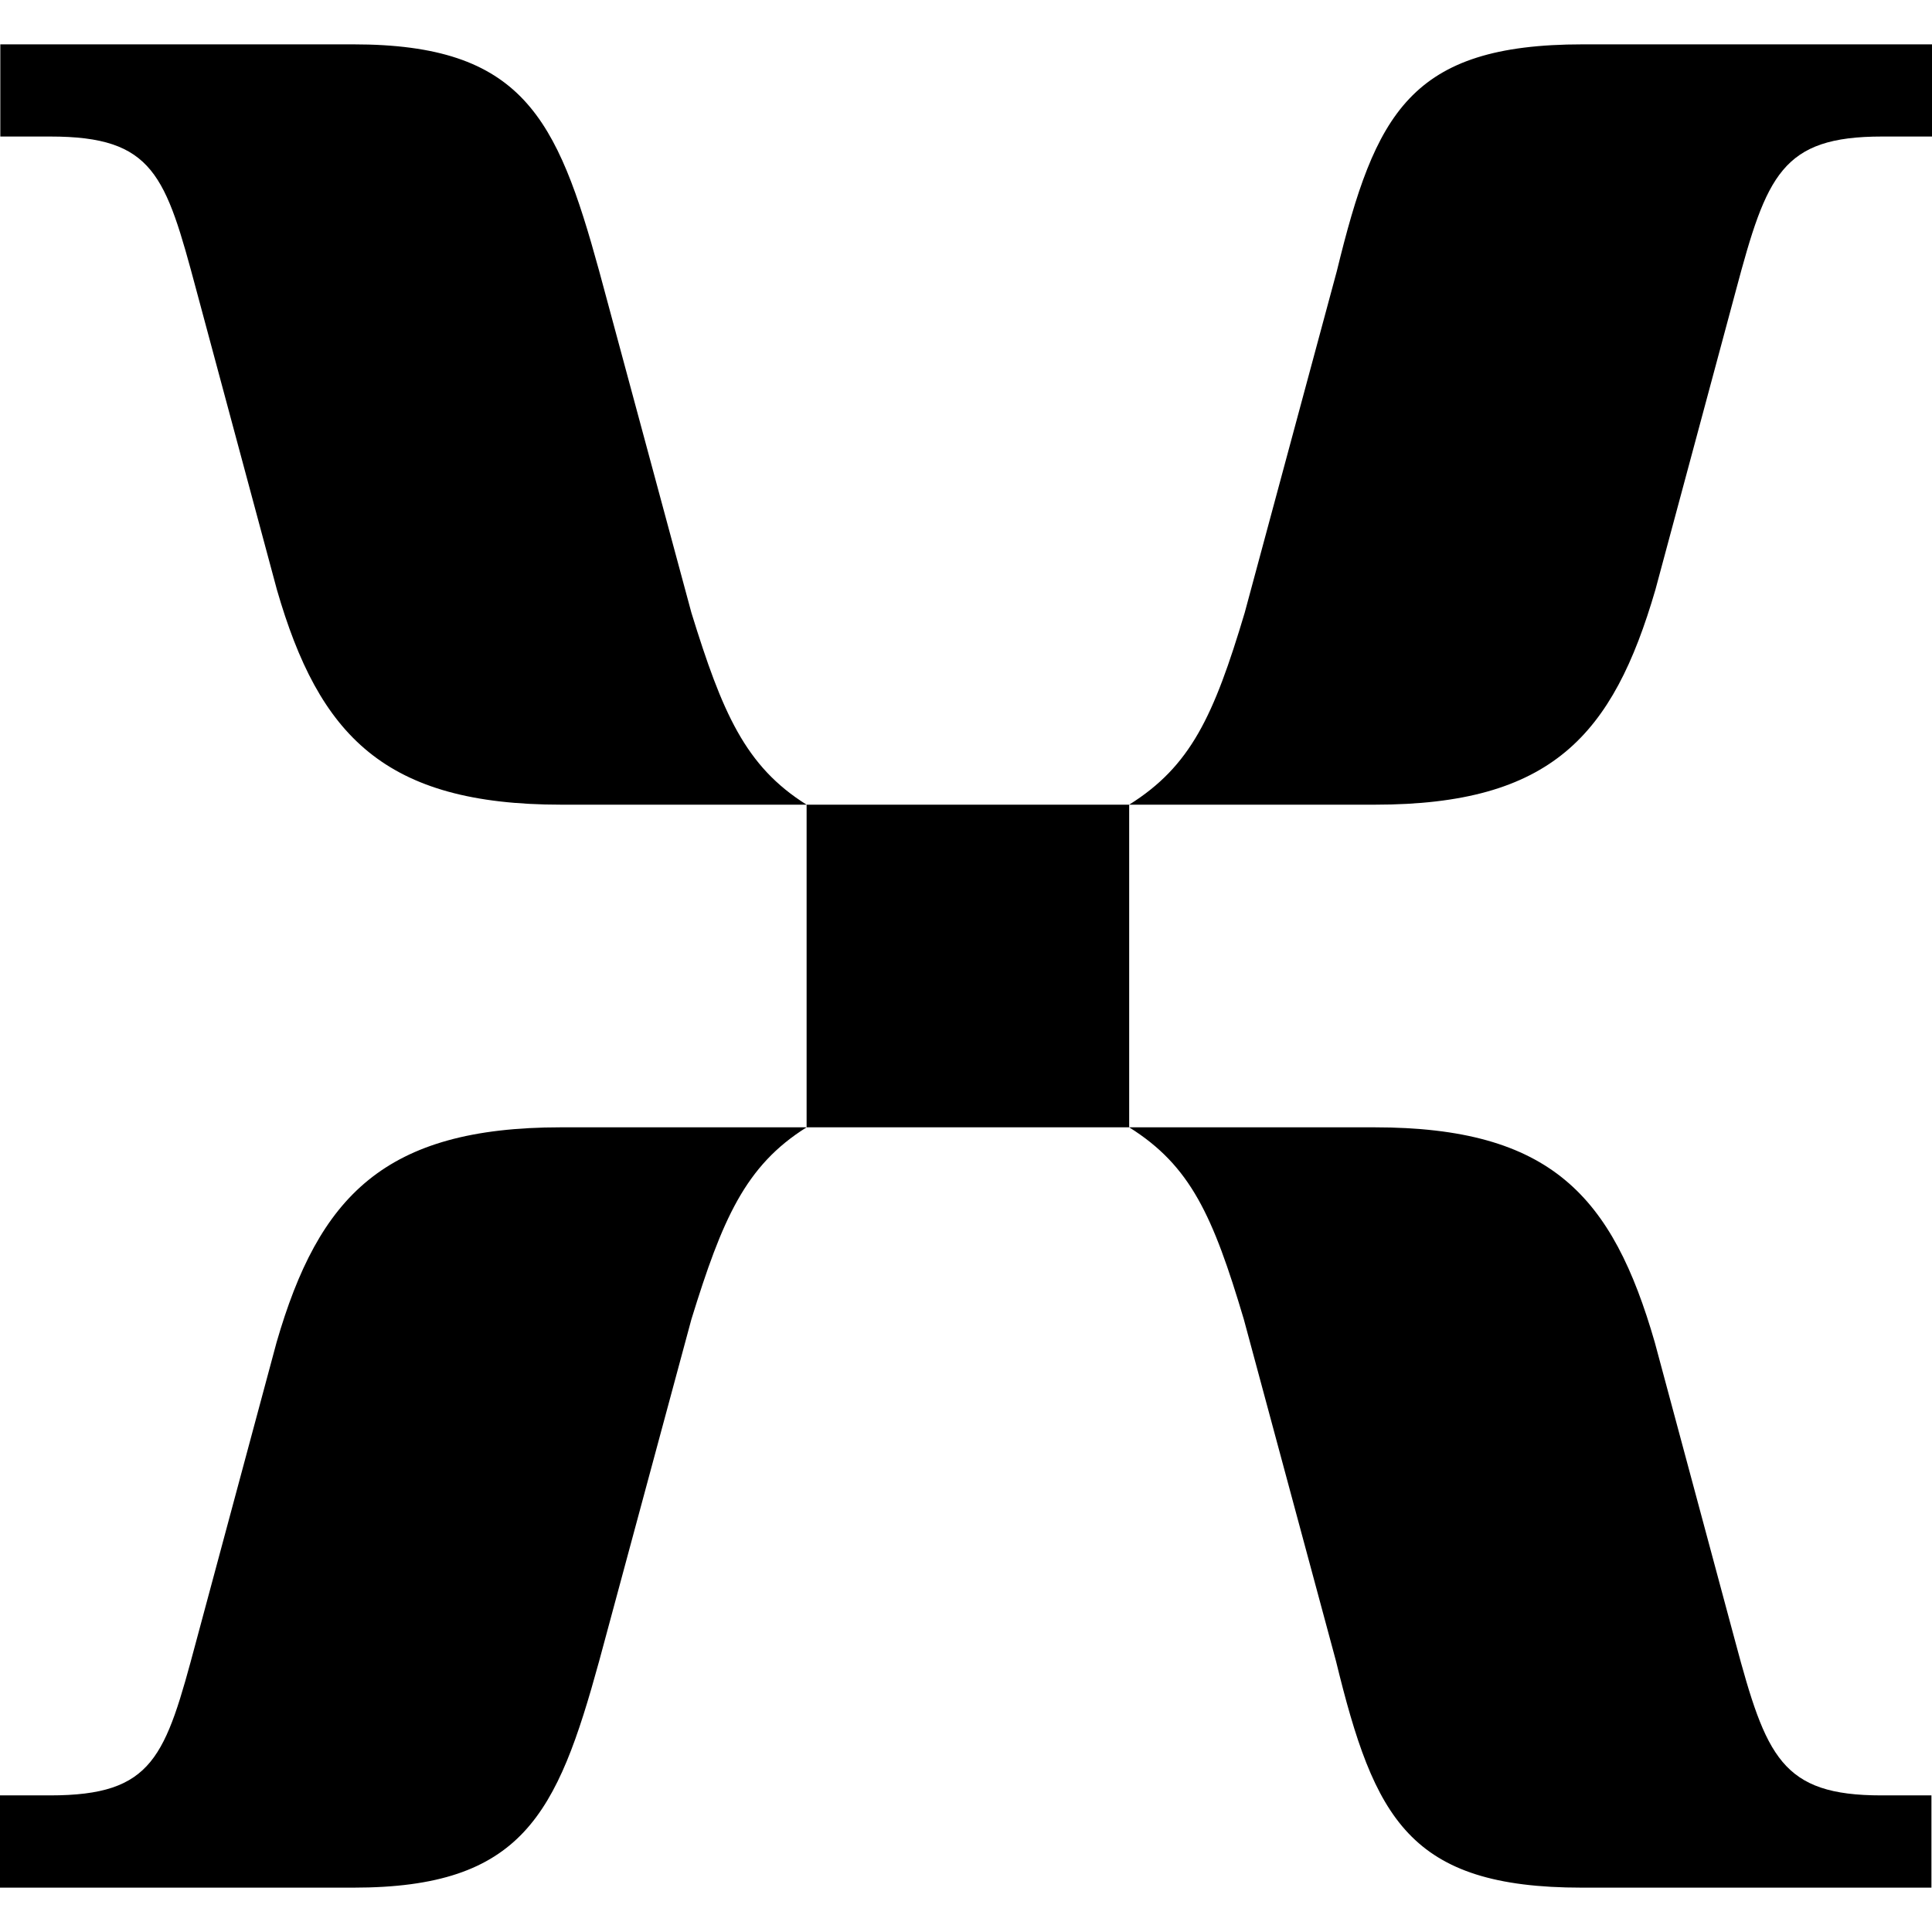
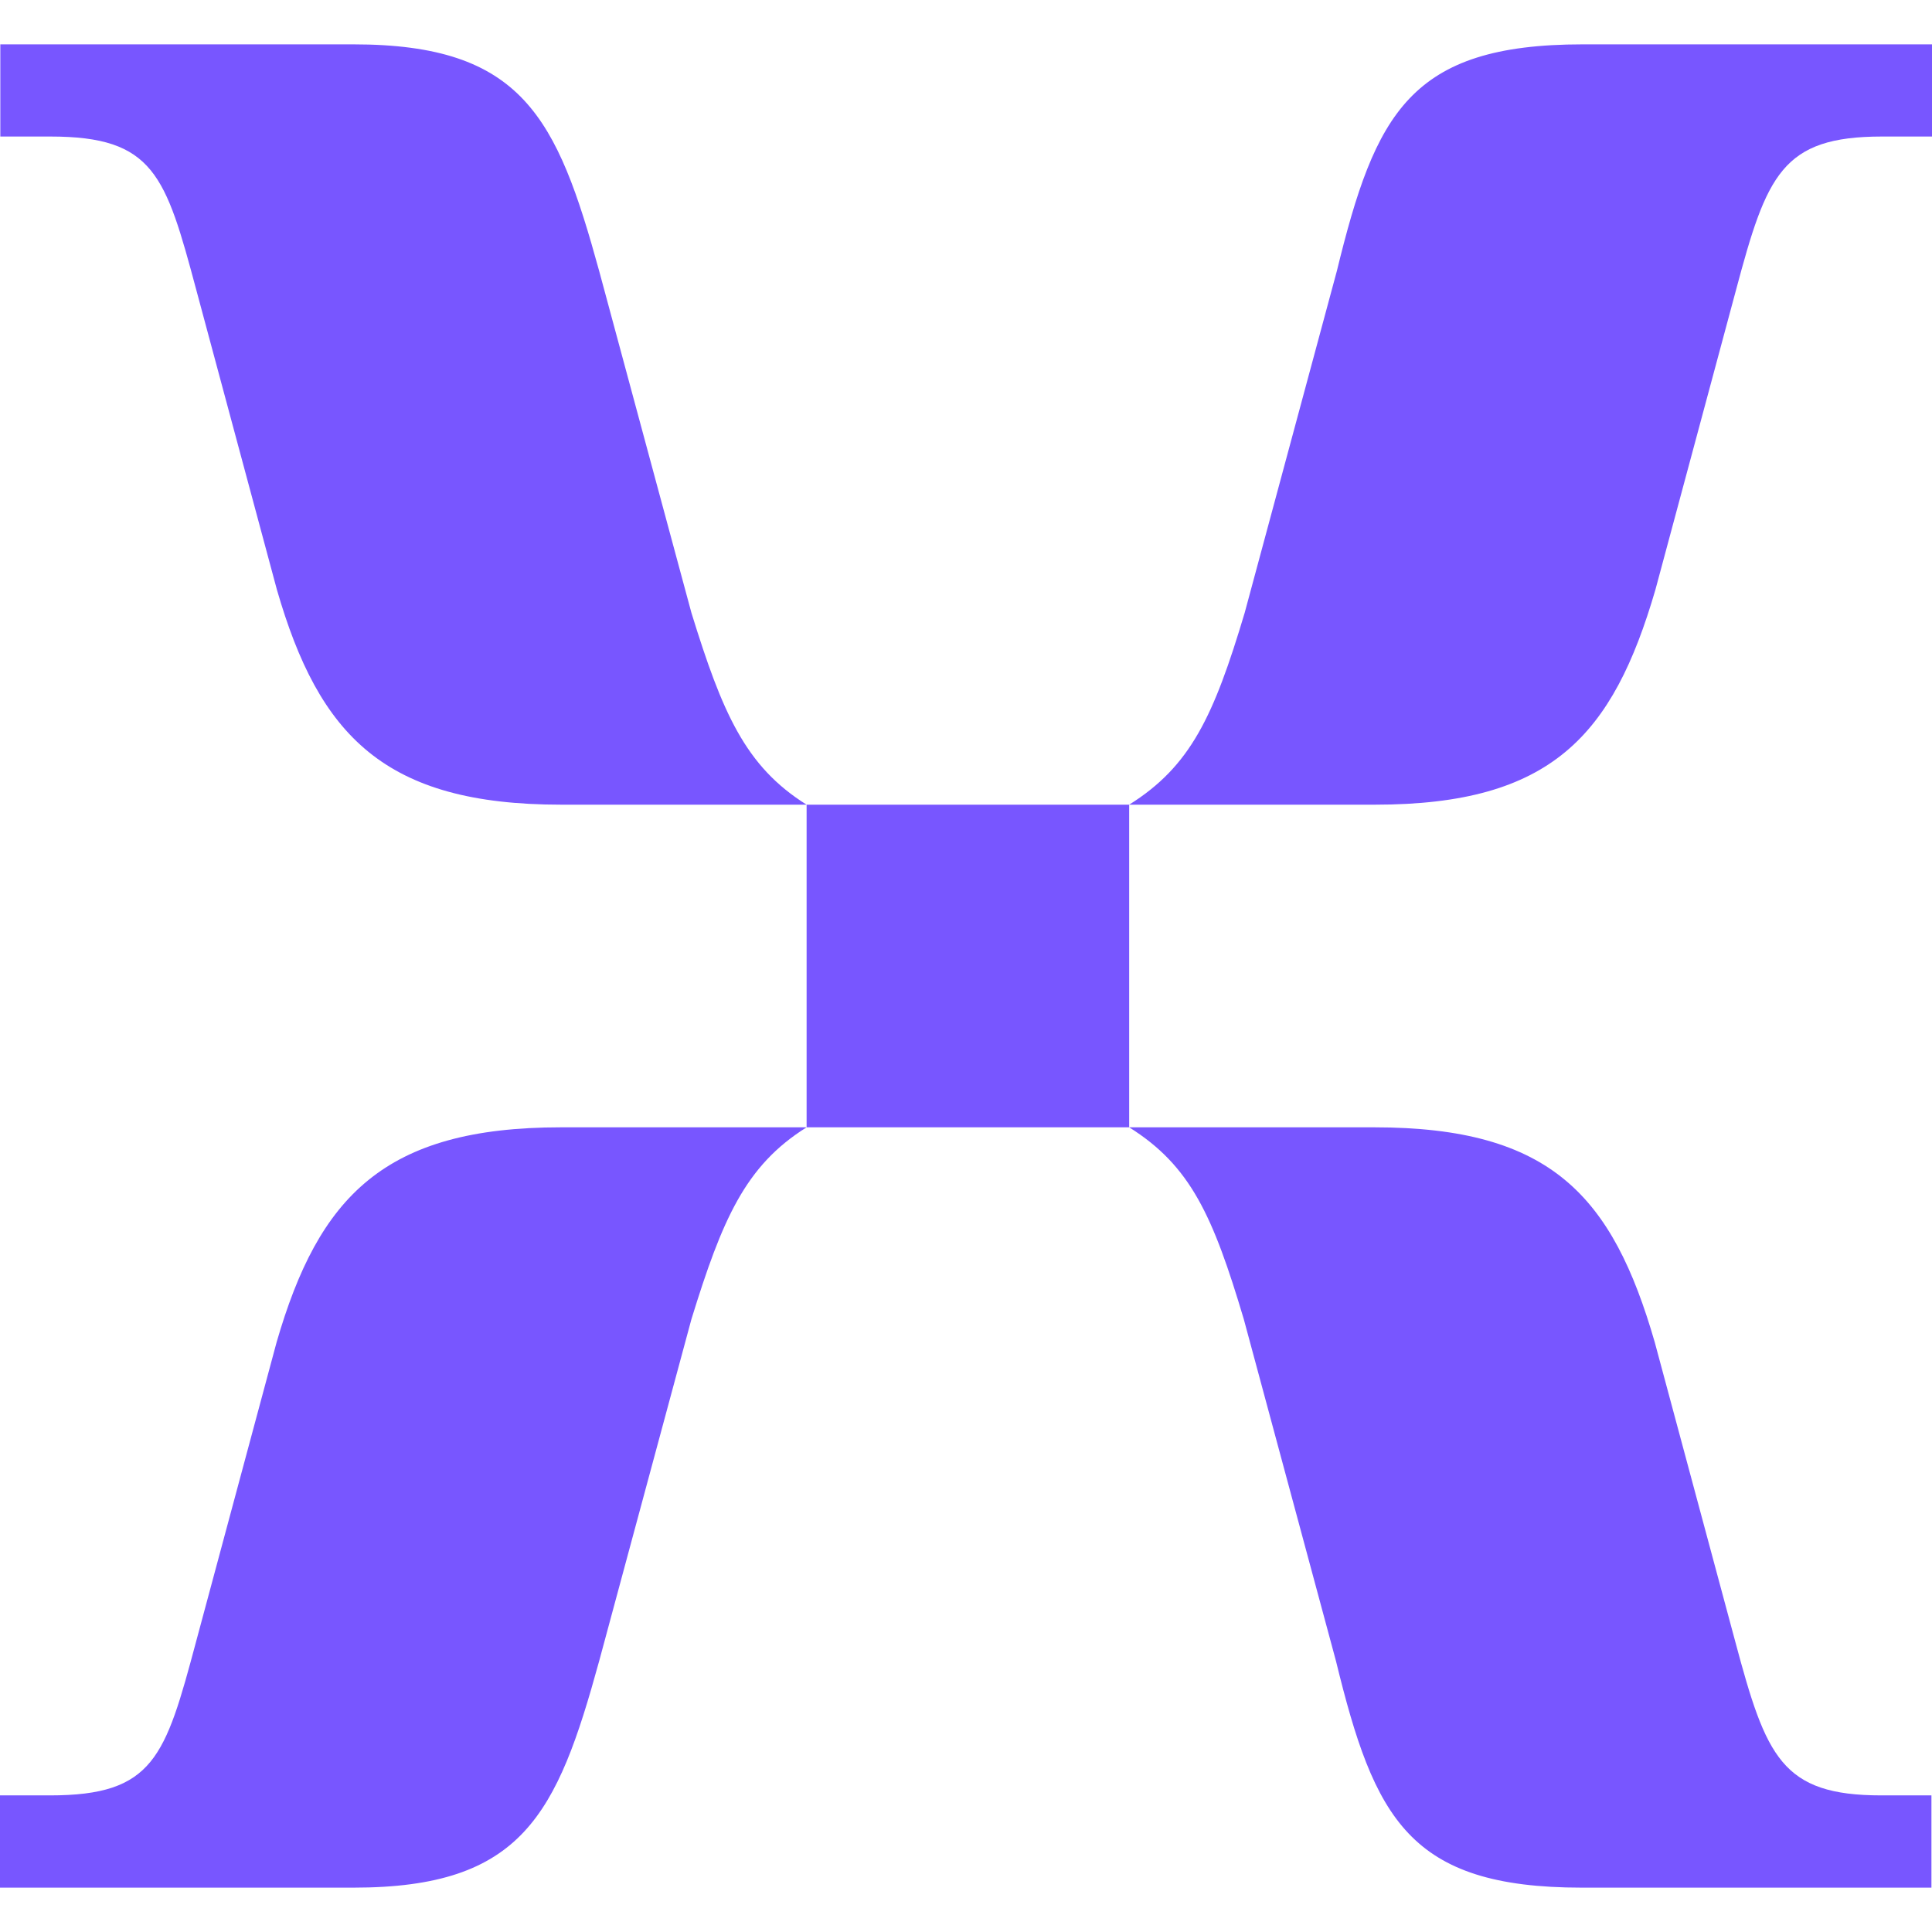
- <svg xmlns="http://www.w3.org/2000/svg" role="img" viewBox="0 0 24 24">
+ <svg xmlns="http://www.w3.org/2000/svg" role="img" viewBox="0 0 24 24" fill="#7856FF">
  <path d="M6.967 9.996h3.053c-.763-.477-1.048-1.145-1.431-2.384L7.443 3.366C6.919 1.458 6.49.551 4.39.551H.004v1.145h.621c1.286 0 1.431.477 1.814 1.908L3.44 7.326c.524 1.814 1.337 2.67 3.53 2.67h-.003Zm7.06 0h3.053c2.194 0 2.956-.86 3.484-2.67l1.001-3.722c.382-1.431.57-1.908 1.814-1.908H24V.551h-4.34c-2.146 0-2.576.86-3.053 2.815l-1.145 4.246c-.384 1.286-.673 1.907-1.435 2.384Zm-4.007 4.008h4.007V9.996H10.02v4.008ZM0 23.449h4.39c2.1 0 2.529-.907 3.053-2.815l1.146-4.246c.383-1.239.668-1.907 1.431-2.384H6.967c-2.194 0-3.007.86-3.531 2.67l-1.001 3.722c-.383 1.431-.524 1.907-1.814 1.907H0v1.146Zm19.65 0h4.343v-1.146h-.622c-1.239 0-1.431-.476-1.814-1.907l-1.001-3.722c-.524-1.814-1.286-2.67-3.483-2.67h-3.046c.762.477 1.041 1.098 1.424 2.384l1.145 4.246c.477 1.955.907 2.815 3.054 2.815Z" />
</svg>
